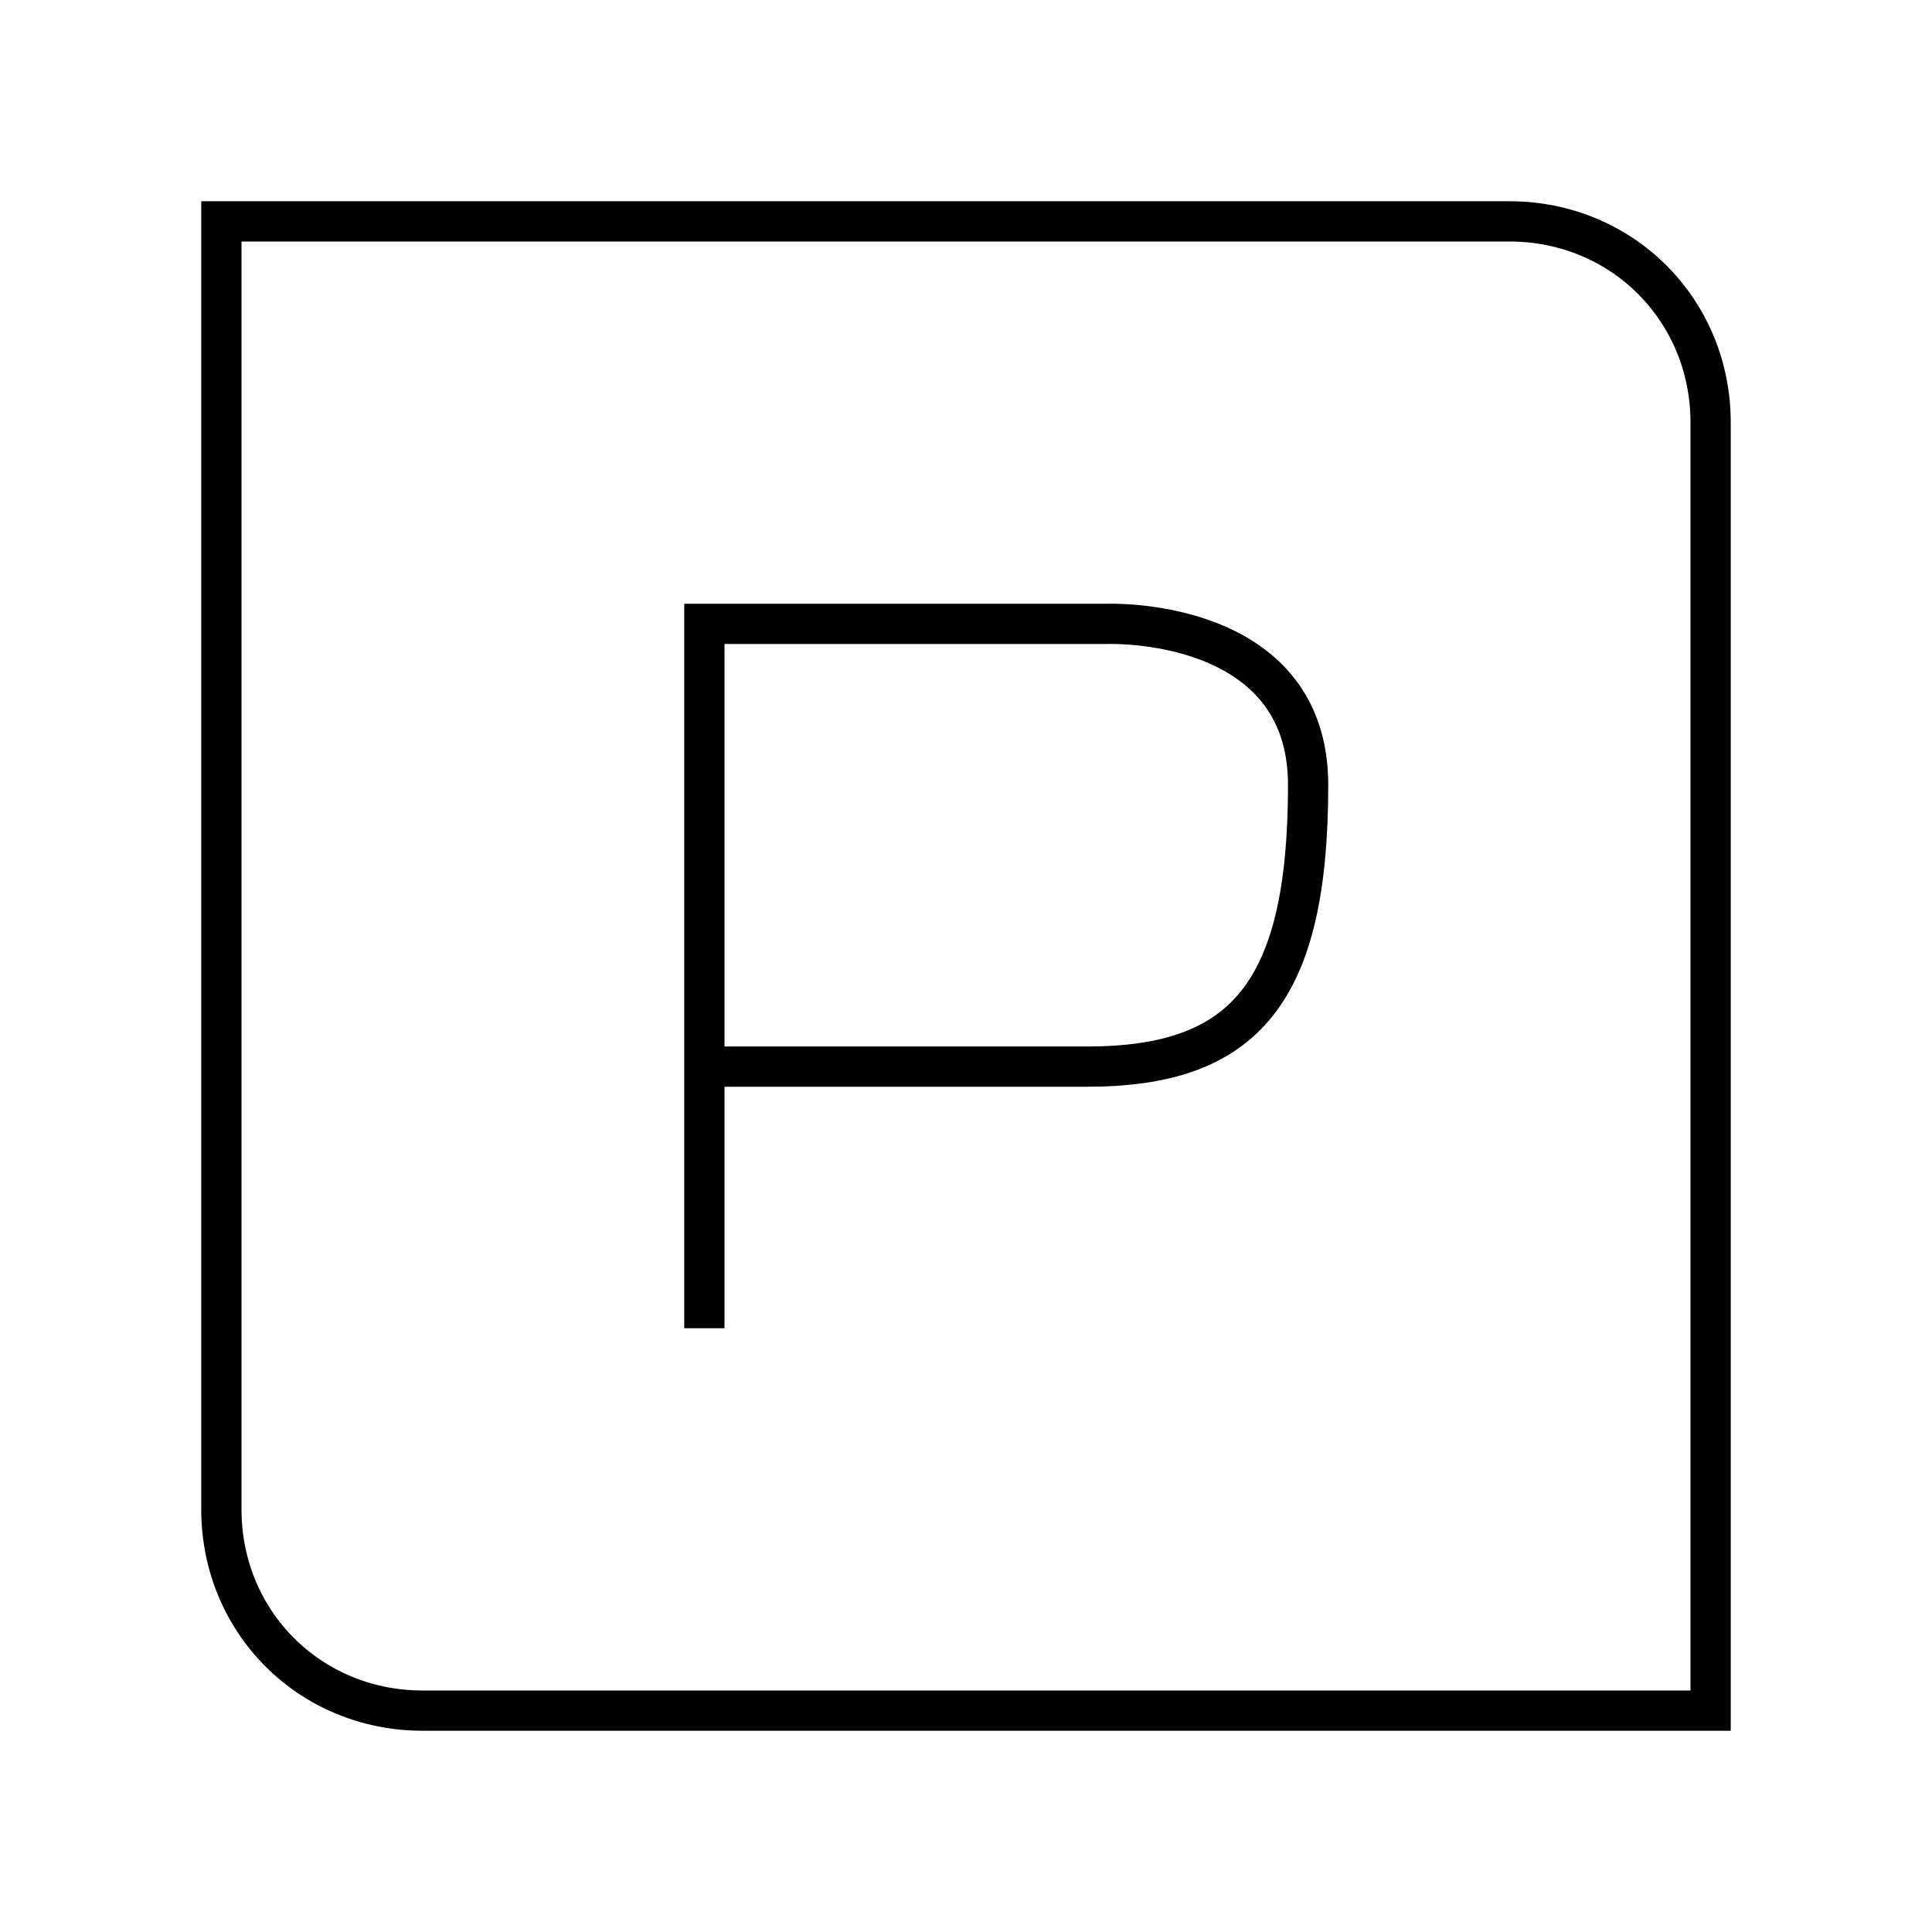
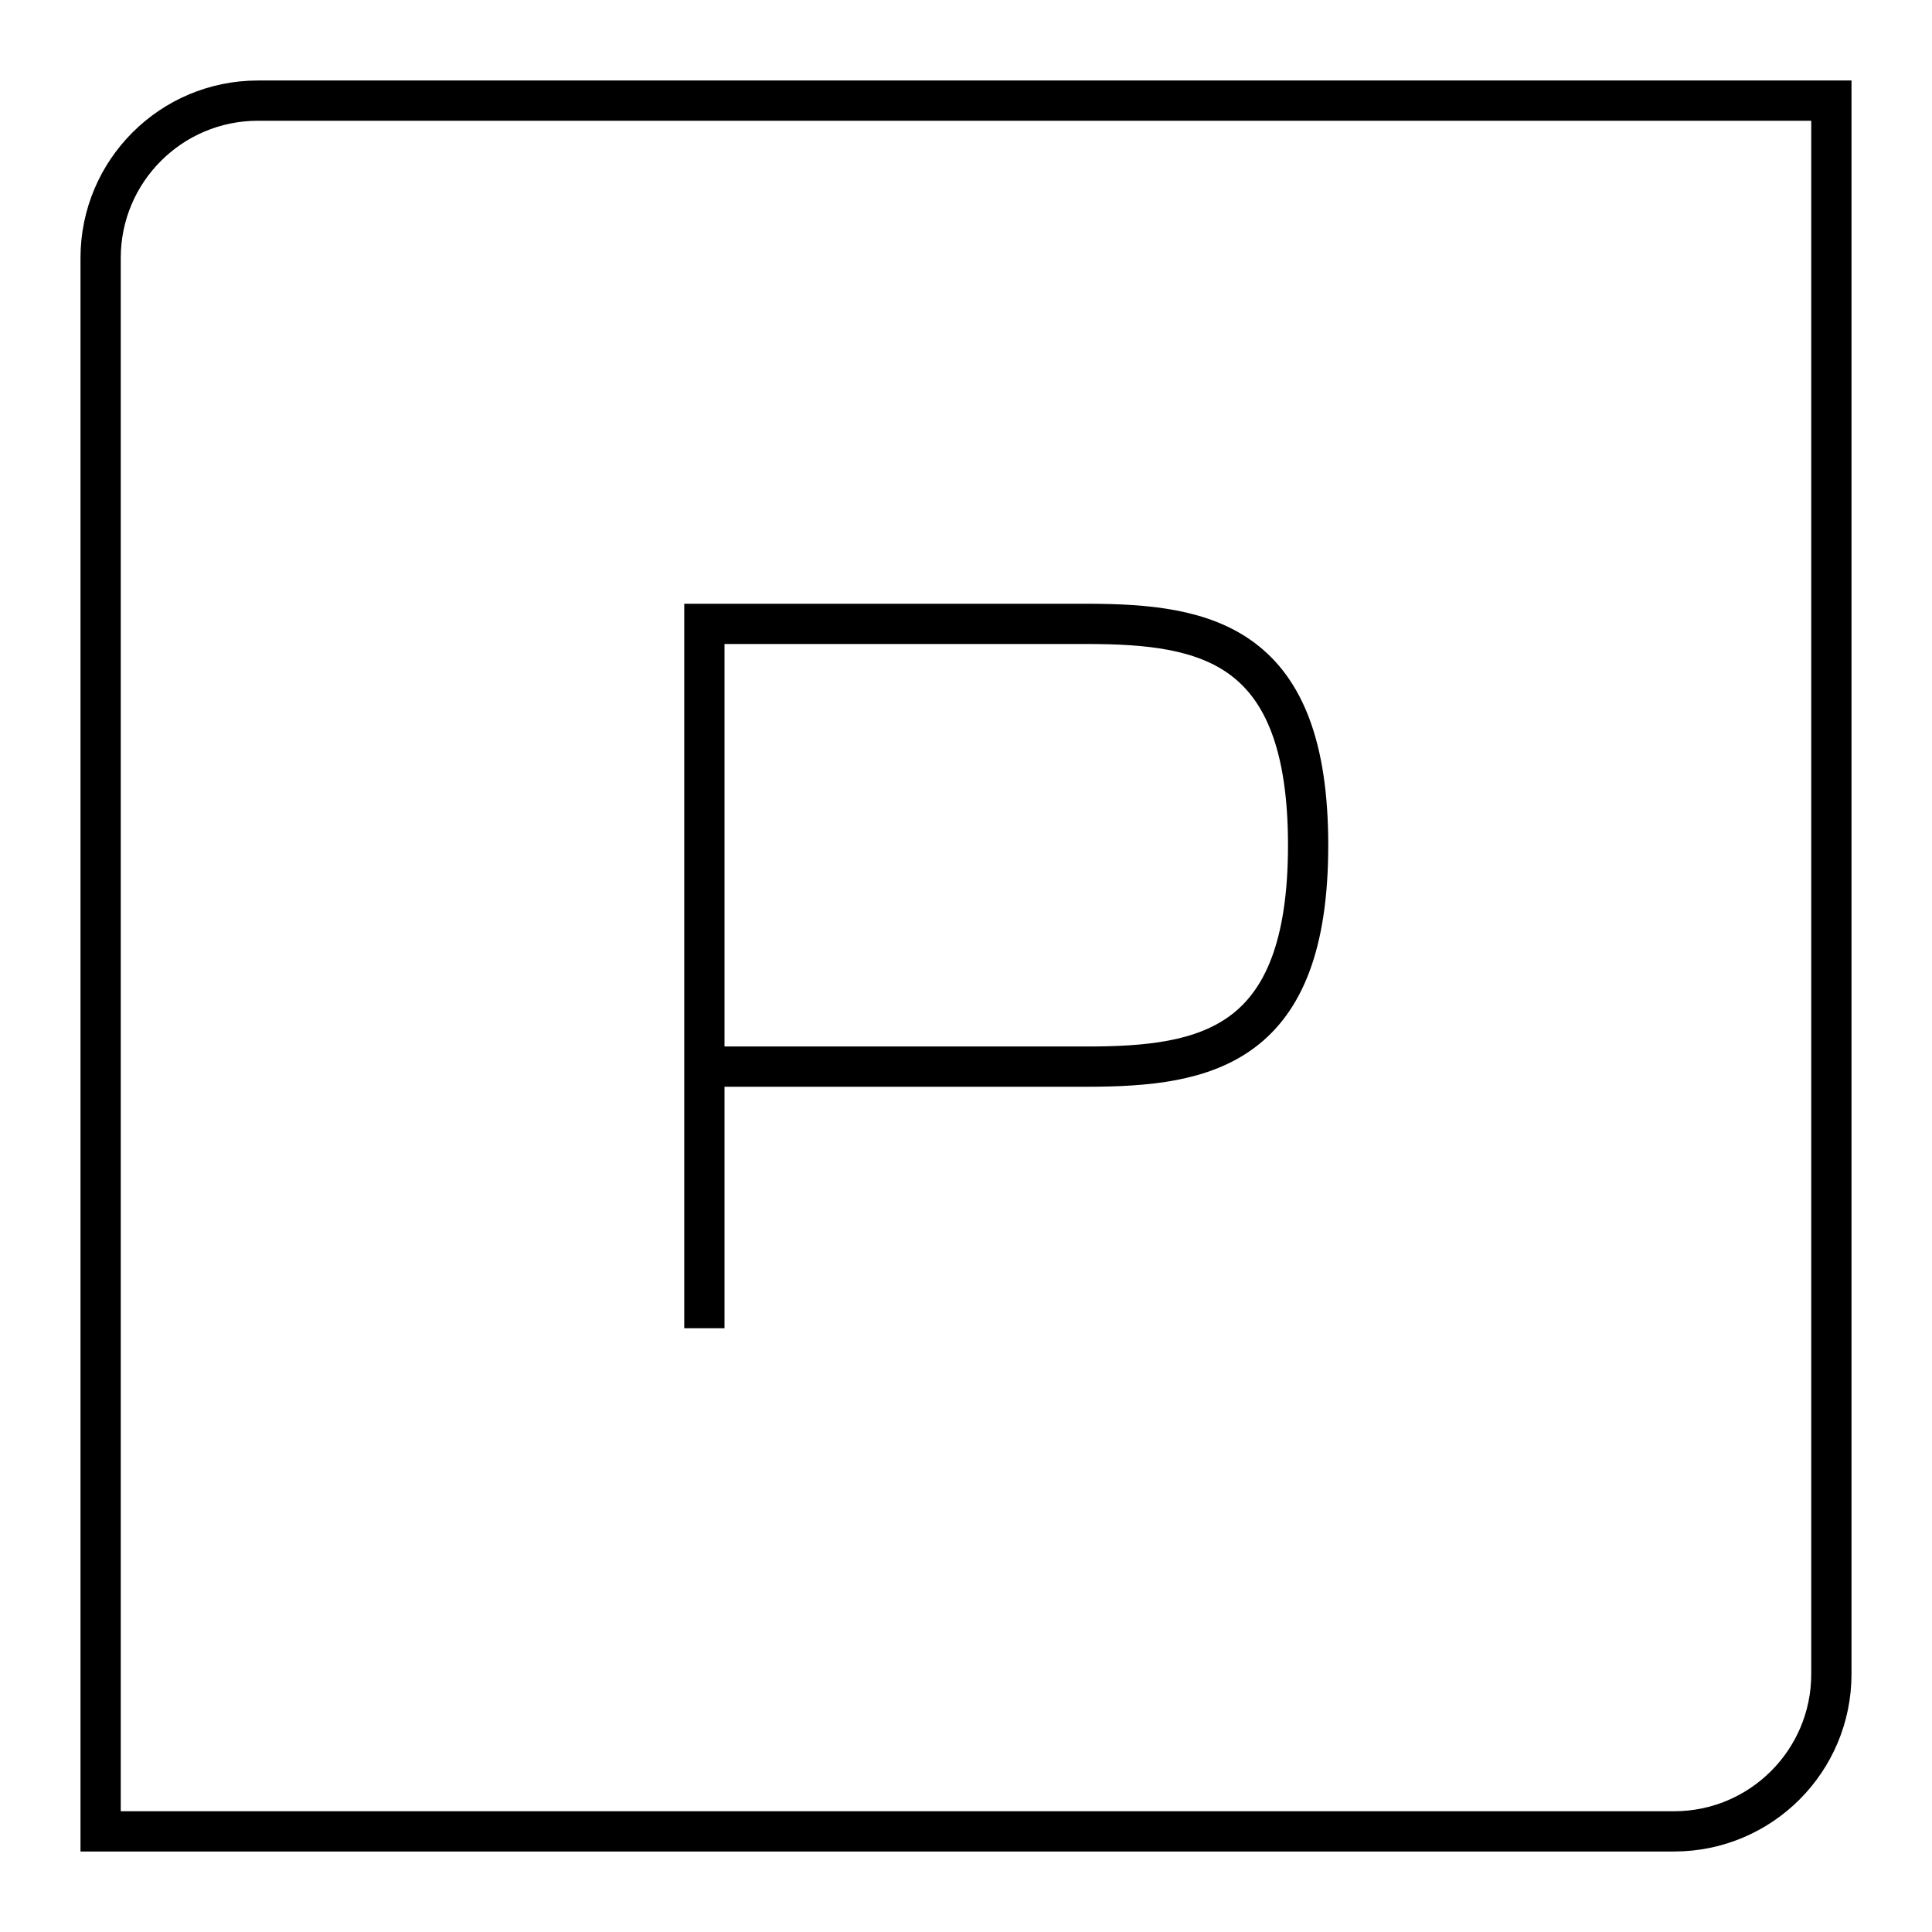
<svg xmlns="http://www.w3.org/2000/svg" width="48" height="48" viewBox="0 0 48 48" version="1.1">
-   <path d="M37.5,5.5 L5.5,5.5 L5.5,37.5 C5.5,40.3 7.7,42.5 10.5,42.5 L42.5,42.5 L42.5,10.5 C42.5,7.7 40.3,5.5 37.5,5.5 Z M17.5,33 L17.5,15.5 L27.5,15.5 C27.5,15.5 32.5,15.3 32.5,19.5 C32.5,24.7 30.9,26.5 27,26.5 L17.5,26.5" stroke="currentColor" stroke-width="1" fill="none" fill-rule="evenodd" />
+   <path d="M17.5,33 L17.5,15.5 L27,15.5 C30,15.5 32.5,16 32.5,21 C32.5,26 30,26.5 27,26.5 L17.5,26.5 M45.5,2.5 L6.409,2.5 C4.25,2.5 2.5,4.25 2.5,6.409 L2.5,45.5 L41.591,45.5 C43.75,45.5 45.5,43.75 45.5,41.591 L45.5,2.5 Z" stroke="currentColor" stroke-width="1" fill="none" fill-rule="evenodd" />
</svg>
